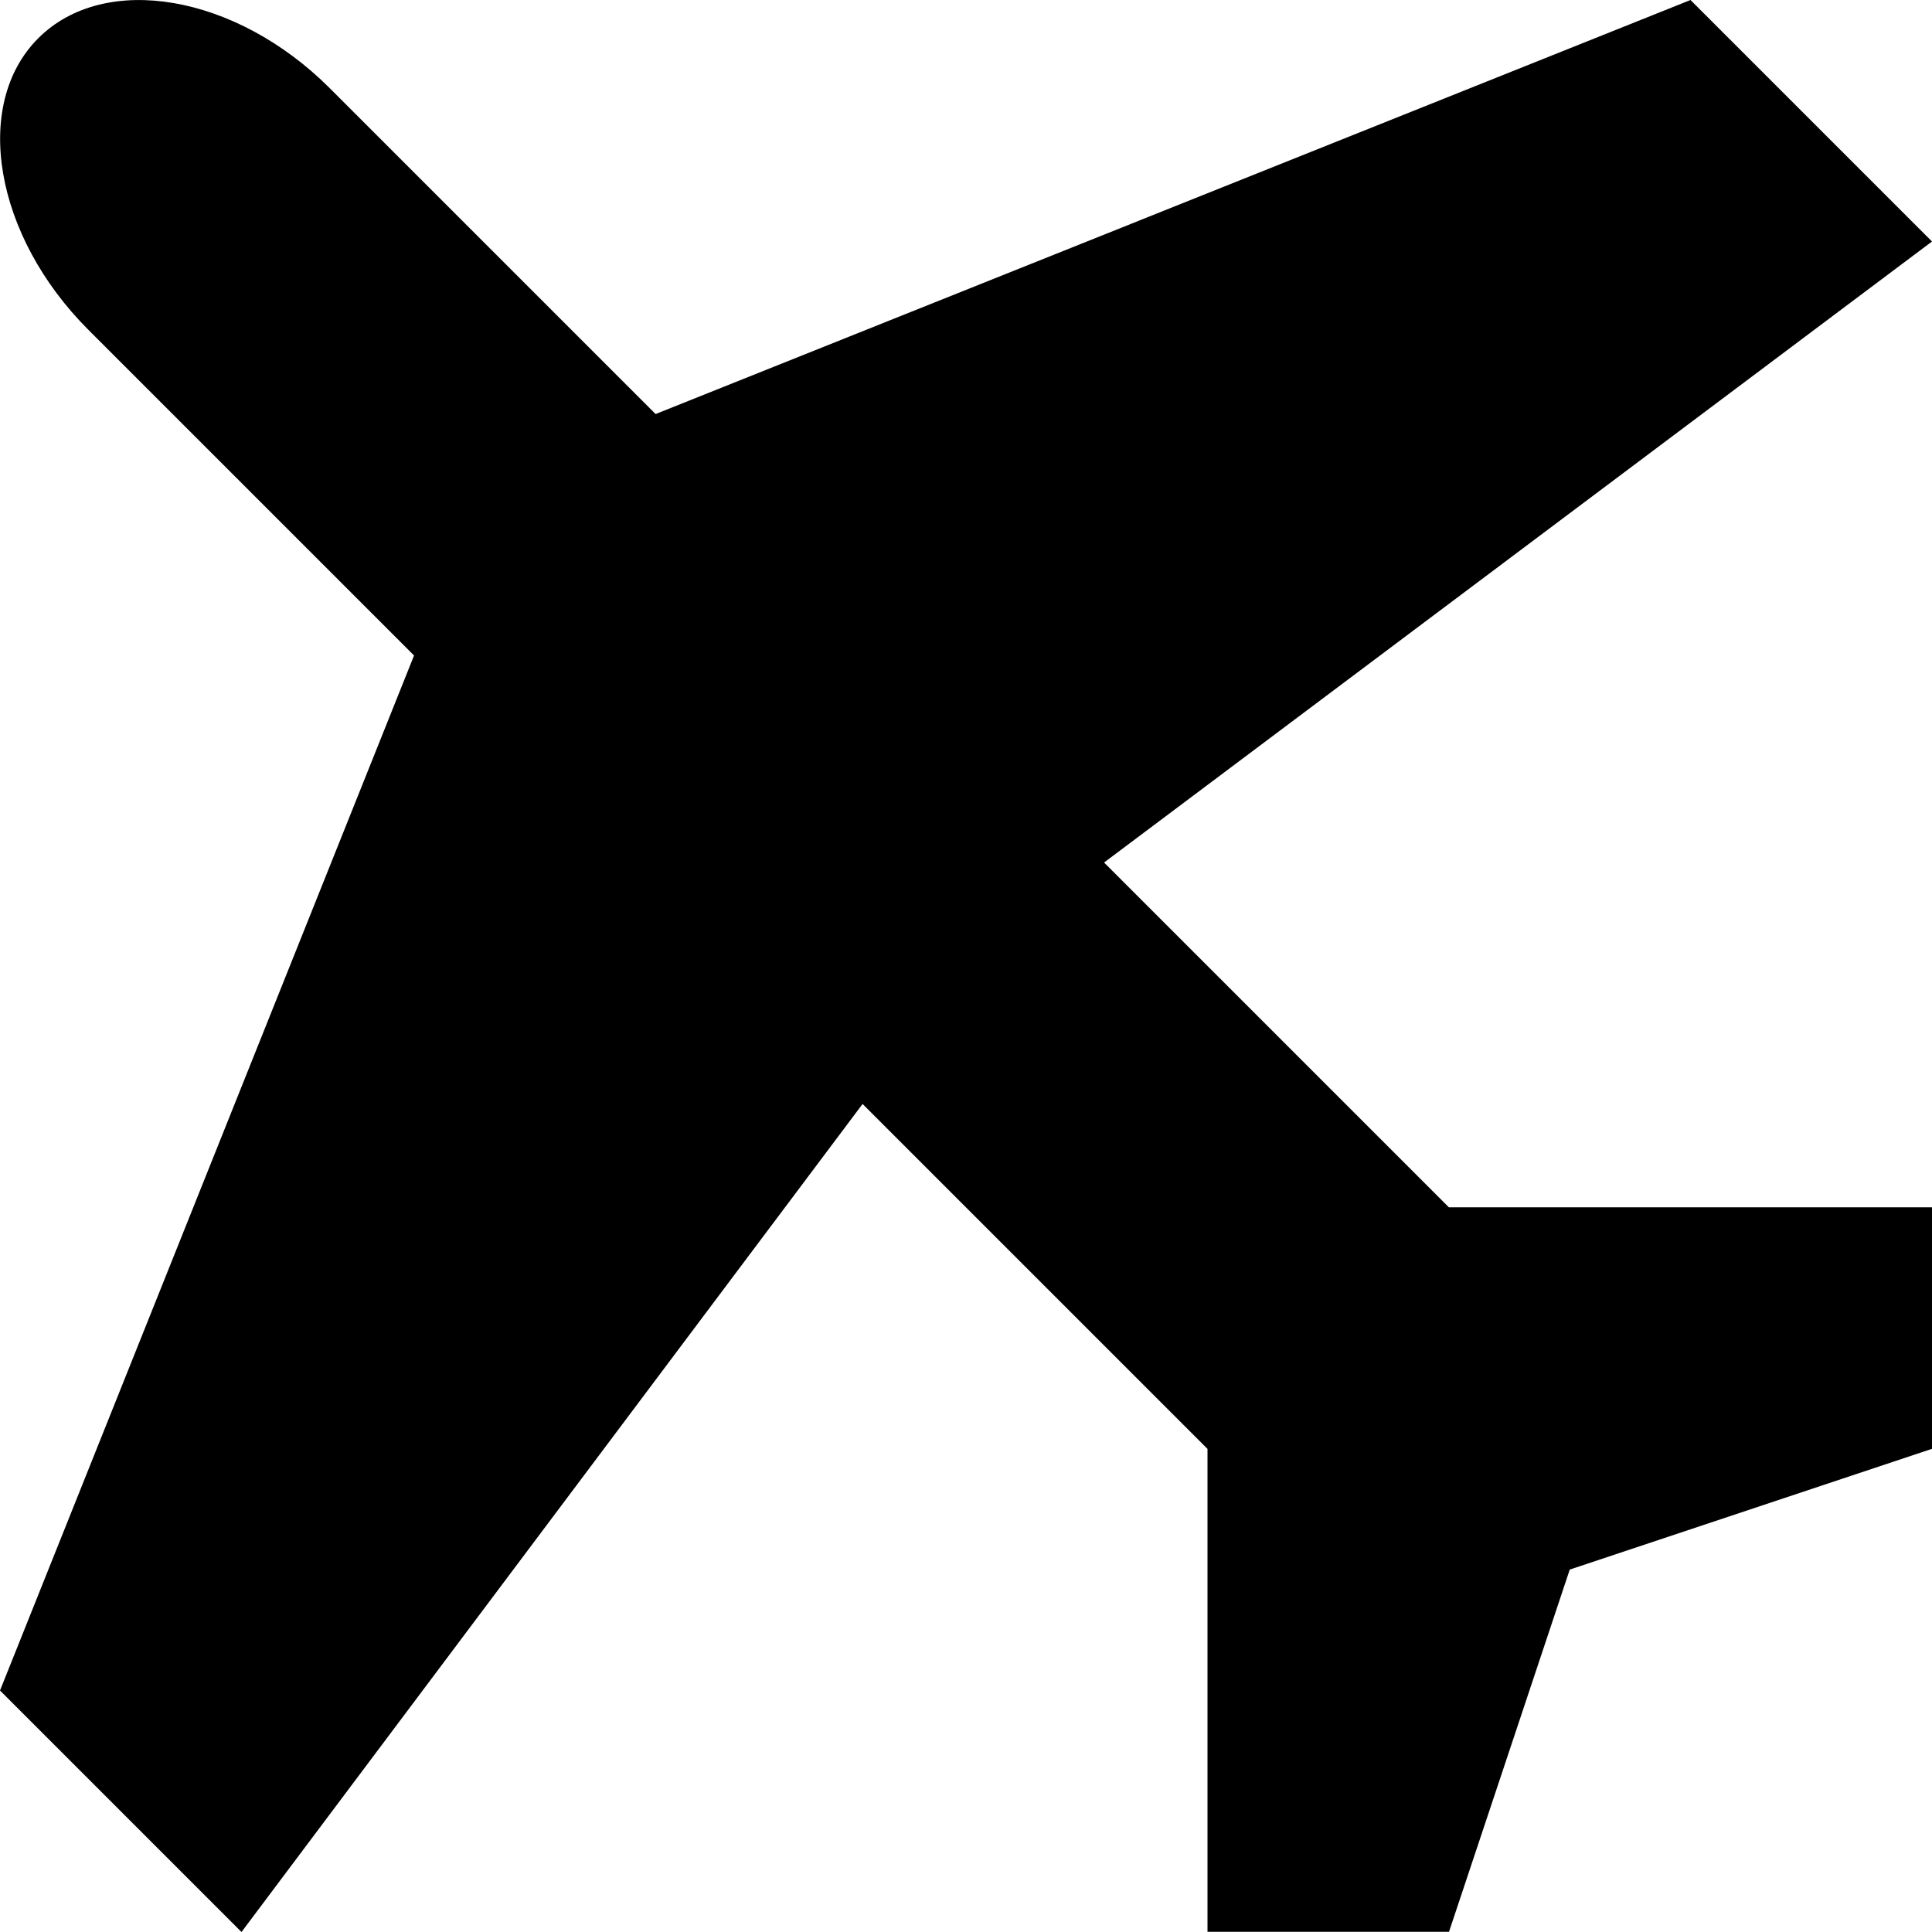
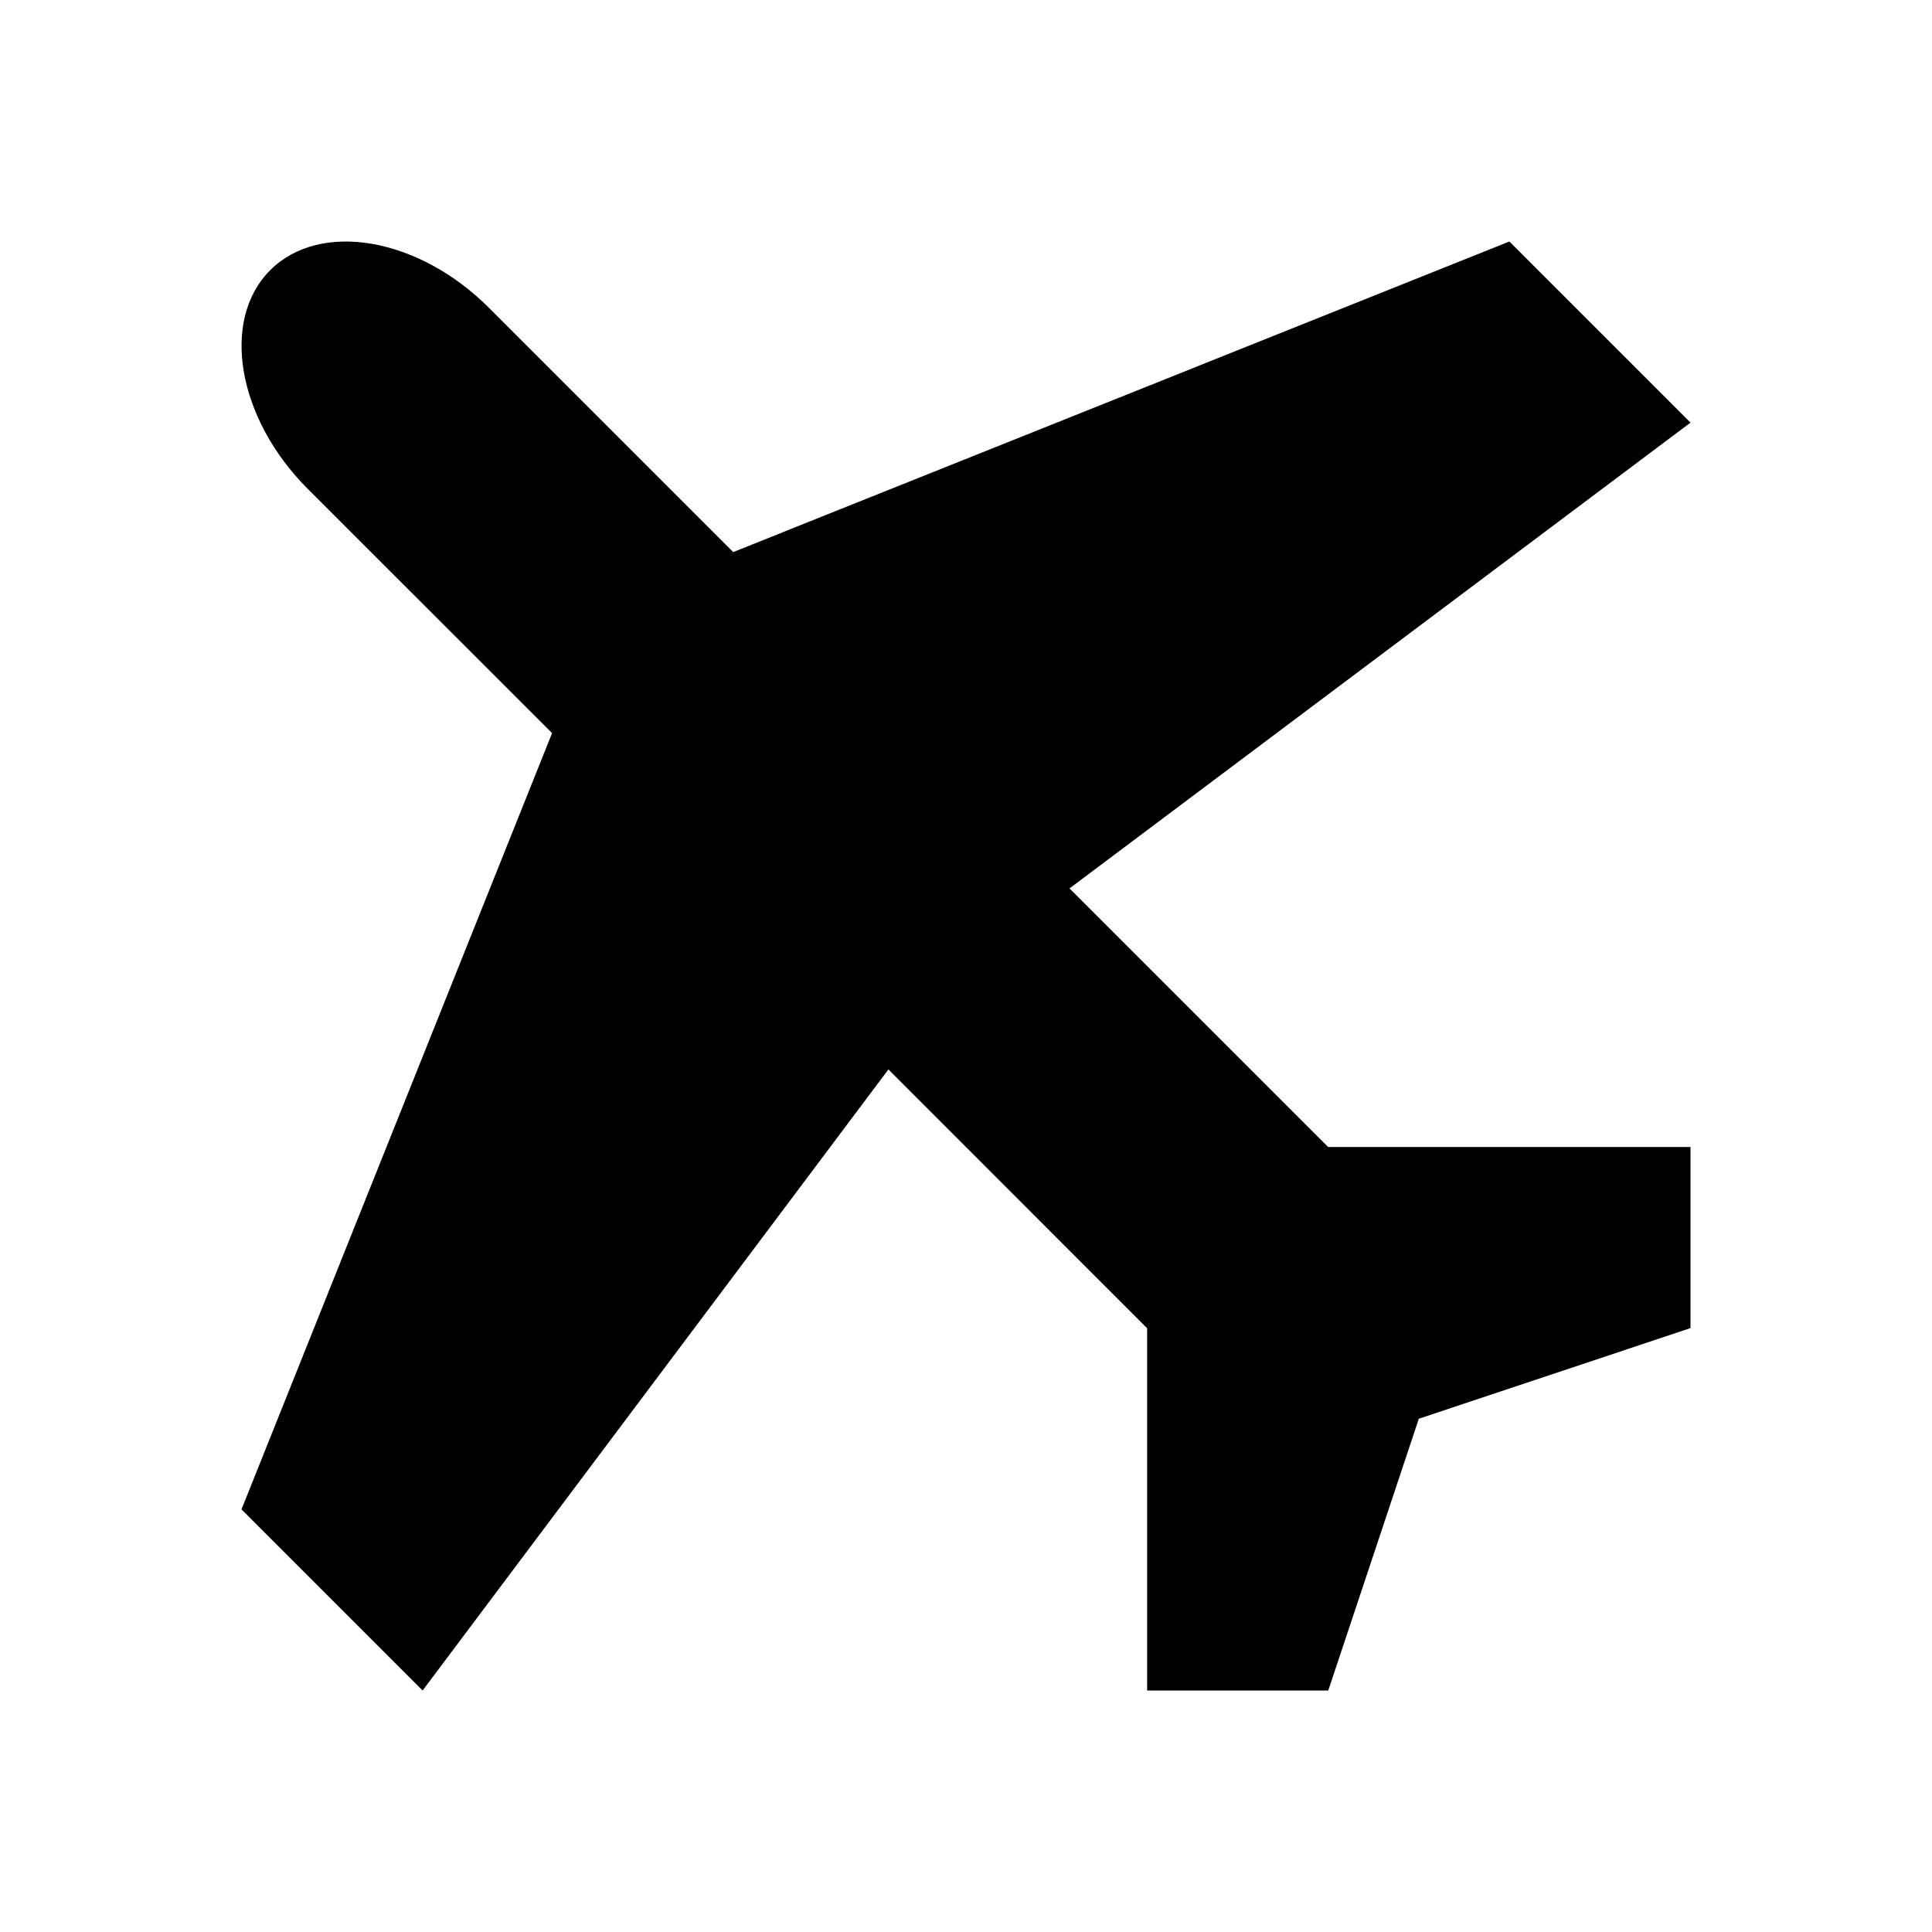
- <svg xmlns="http://www.w3.org/2000/svg" version="1.1" width="32" height="32" viewBox="0 0 32 32" fill="currentColor">
-   <path d="M24 19.999l-5.713-5.713 13.713-10.286-4-4-17.141 6.858-5.397-5.397c-1.556-1.556-3.728-1.928-4.828-0.828s-0.727 3.273 0.828 4.828l5.396 5.396-6.858 17.143 4 4 10.287-13.715 5.713 5.713v7.999h4l2-6 6-2v-4l-7.999 0z" />
+ <svg xmlns="http://www.w3.org/2000/svg" viewBox="0 0 24 24" width="24" height="24" fill="currentColor">
+   <path d="M16.5 14.25l-3.214-3.214L21 5.25 18.75 3 9.108 6.858 6.072 3.822c-.875-.875-2.097-1.085-2.715-.466-.62.619-.41 1.841.465 2.716l3.036 3.035L3 18.75 5.25 21l5.786-7.715L14.25 16.5v4.5h2.25l1.125-3.376L21 16.498v-2.25h-4.5v.001z" />
</svg>
